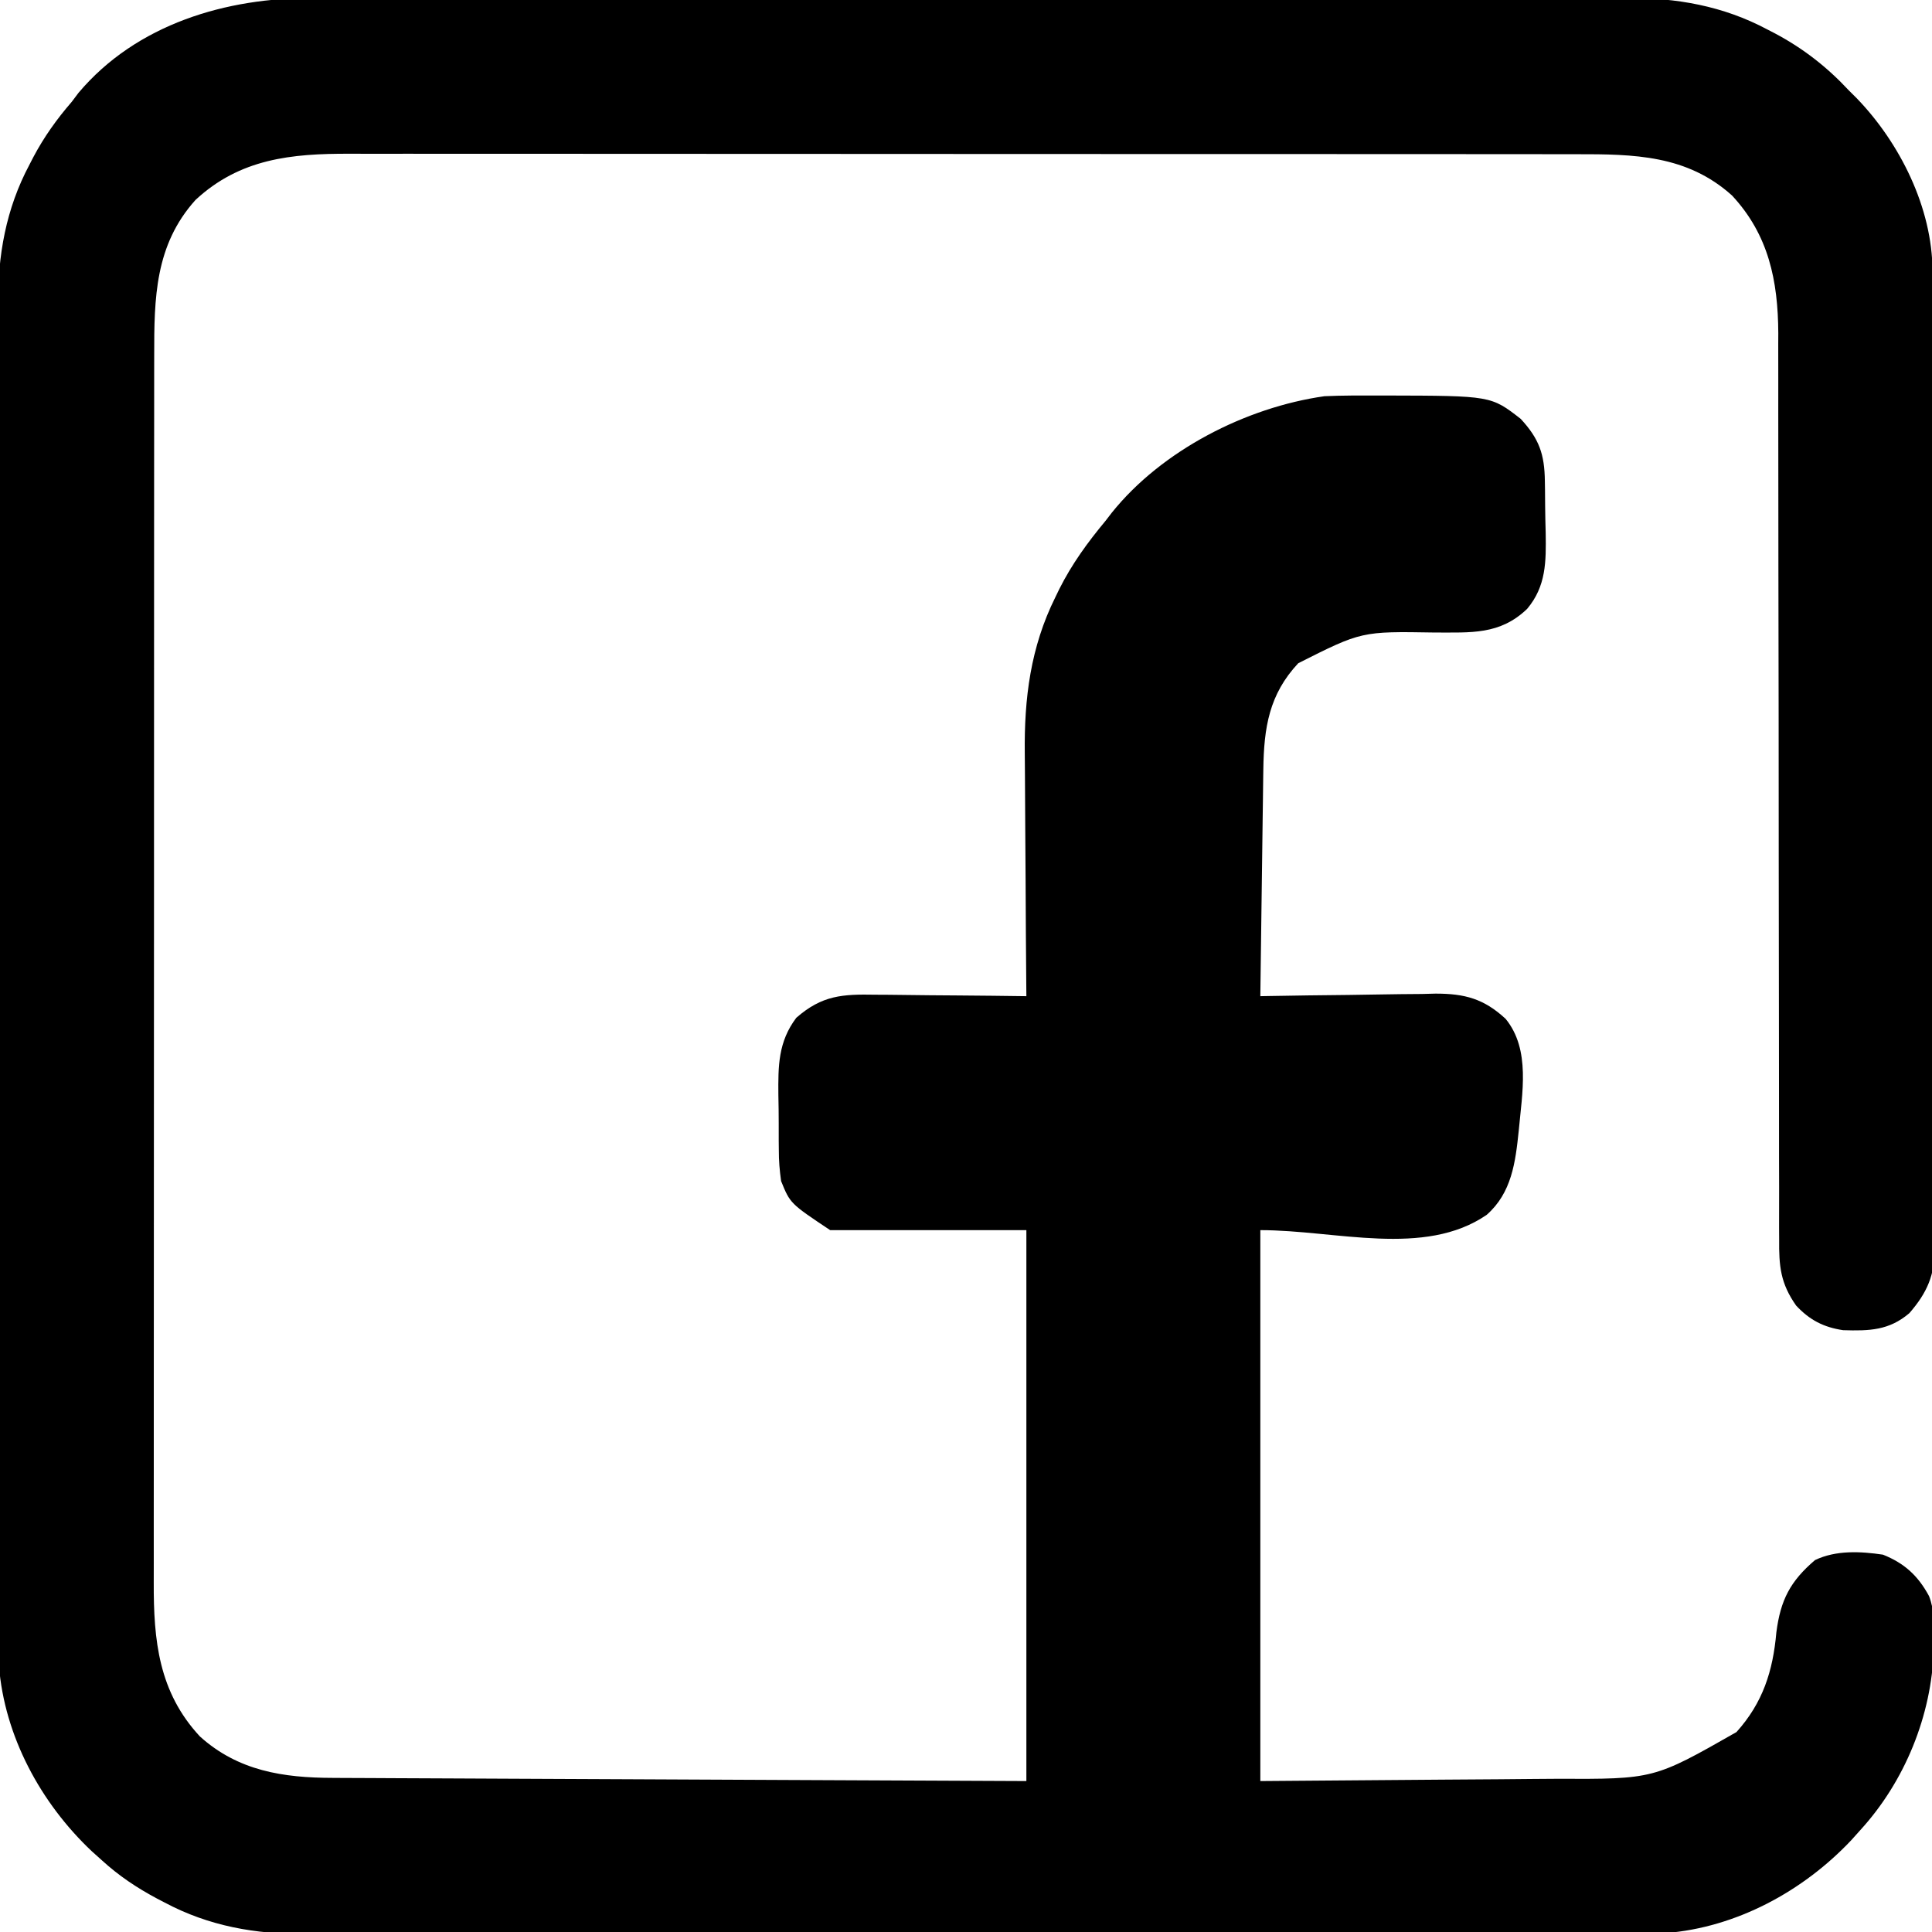
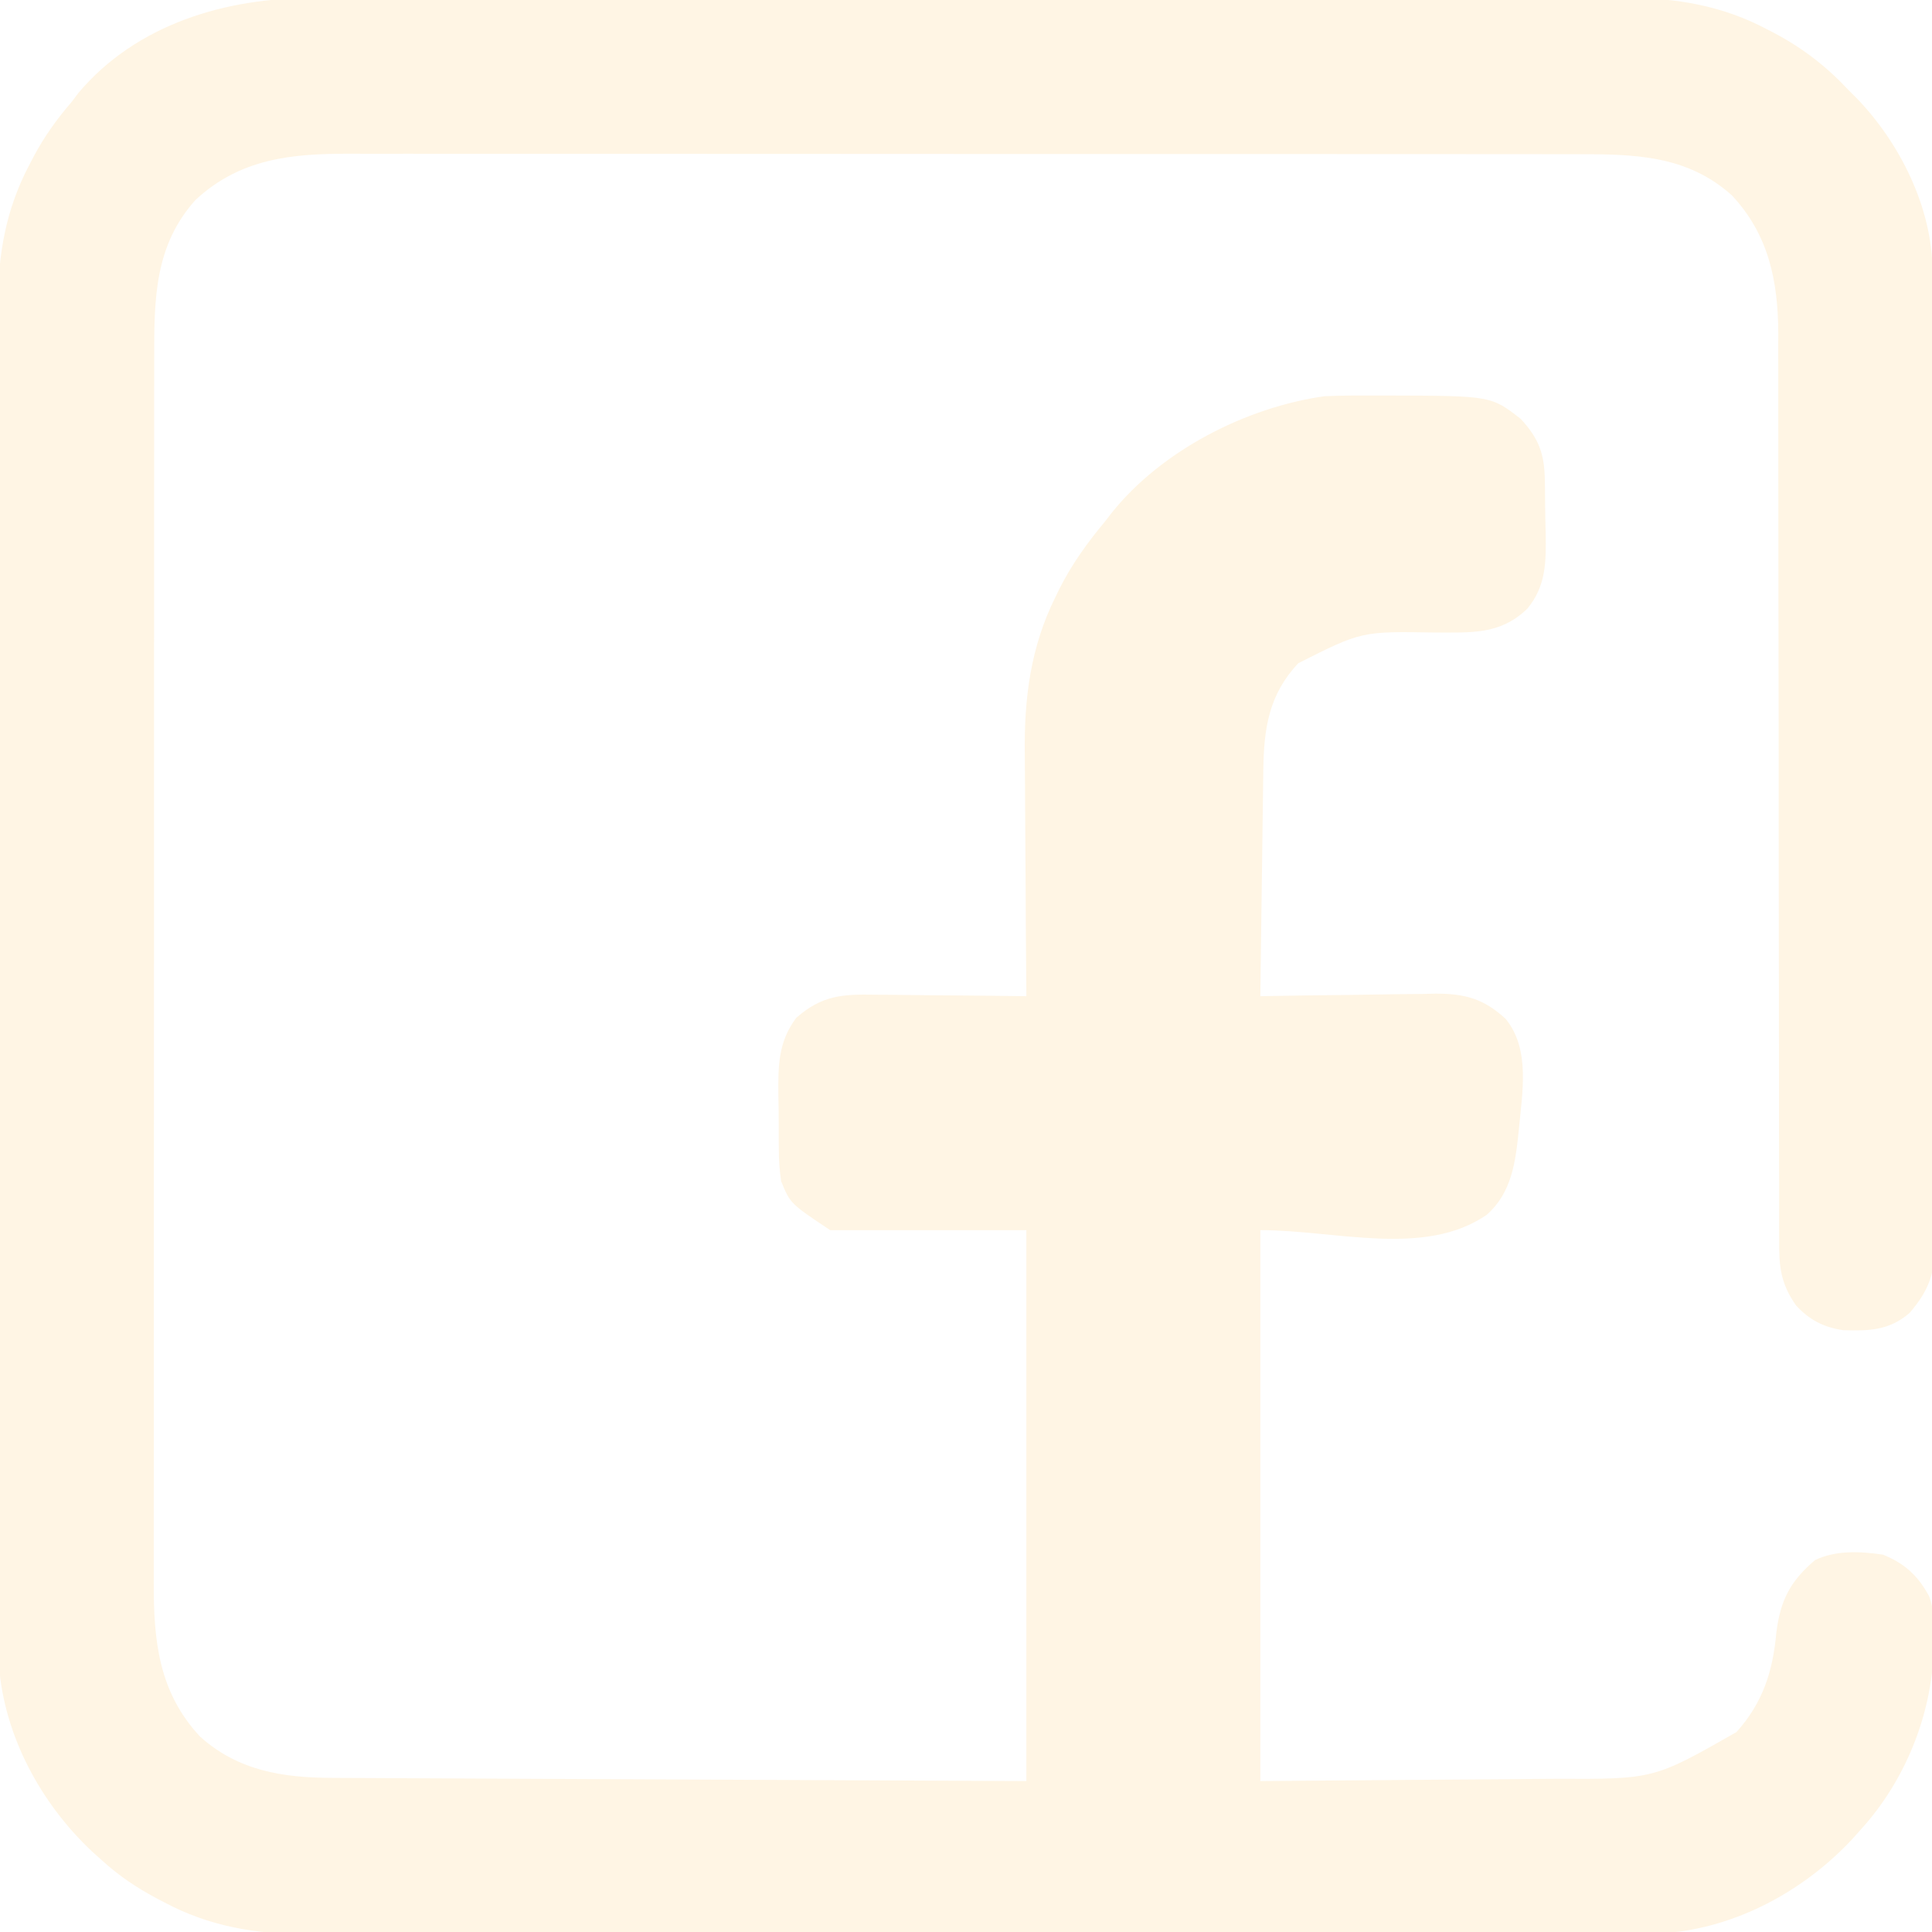
<svg xmlns="http://www.w3.org/2000/svg" version="1.1" width="512" height="512">
-   <path d="M0 0 C1.561 -0.005 3.123 -0.011 4.684 -0.019 C8.931 -0.035 13.178 -0.027 17.425 -0.015 C22.022 -0.006 26.62 -0.02 31.217 -0.031 C40.205 -0.049 49.194 -0.045 58.183 -0.033 C65.492 -0.024 72.801 -0.023 80.111 -0.027 C81.153 -0.028 82.196 -0.029 83.27 -0.029 C85.389 -0.03 87.508 -0.032 89.626 -0.033 C109.465 -0.044 129.303 -0.031 149.141 -0.01 C166.141 0.008 183.141 0.005 200.14 -0.014 C219.91 -0.035 239.681 -0.043 259.451 -0.031 C261.562 -0.03 263.672 -0.029 265.783 -0.027 C267.34 -0.026 267.34 -0.026 268.929 -0.025 C276.225 -0.022 283.52 -0.028 290.815 -0.037 C299.713 -0.048 308.611 -0.045 317.509 -0.024 C322.044 -0.014 326.578 -0.009 331.113 -0.023 C335.273 -0.035 339.432 -0.028 343.592 -0.007 C345.088 -0.002 346.584 -0.005 348.08 -0.014 C361.235 -0.094 373.593 2.069 385.322 8.32 C385.986 8.664 386.65 9.007 387.335 9.361 C394.819 13.334 401.173 18.301 406.947 24.508 C407.613 25.169 408.28 25.831 408.966 26.512 C420.443 38.38 429.028 55.581 429.087 72.346 C429.092 73.298 429.098 74.25 429.104 75.23 C429.105 76.268 429.106 77.306 429.107 78.375 C429.112 79.483 429.118 80.592 429.123 81.734 C429.139 85.457 429.147 89.179 429.156 92.901 C429.163 94.888 429.17 96.875 429.177 98.862 C429.211 107.545 429.232 116.228 429.251 124.911 C429.255 127.172 429.26 129.434 429.265 131.695 C429.296 145.745 429.323 159.795 429.34 173.845 C429.344 177.098 429.348 180.35 429.352 183.602 C429.353 184.41 429.354 185.218 429.355 186.051 C429.372 199.146 429.413 212.241 429.464 225.335 C429.516 238.786 429.545 252.237 429.552 265.688 C429.557 273.237 429.571 280.786 429.612 288.336 C429.646 294.765 429.66 301.193 429.647 307.622 C429.641 310.901 429.649 314.178 429.675 317.456 C429.703 321.016 429.694 324.574 429.675 328.133 C429.7 329.676 429.7 329.676 429.726 331.25 C429.632 338.472 427.69 343.046 422.947 348.508 C417.579 353.093 412.355 353.234 405.4 353.02 C400.219 352.252 396.522 350.33 392.947 346.508 C388.776 340.583 388.375 336.056 388.441 328.914 C388.435 327.859 388.429 326.804 388.423 325.717 C388.407 322.187 388.42 318.658 388.433 315.128 C388.427 312.595 388.42 310.062 388.411 307.529 C388.396 302.075 388.392 296.622 388.4 291.169 C388.41 283.271 388.397 275.374 388.377 267.477 C388.346 254.645 388.331 241.814 388.328 228.982 C388.327 227.831 388.327 227.831 388.327 226.657 C388.327 225.888 388.327 225.12 388.326 224.328 C388.323 213.447 388.317 202.566 388.305 191.685 C388.304 190.92 388.304 190.155 388.303 189.367 C388.289 176.589 388.267 163.81 388.241 151.032 C388.226 143.16 388.219 135.288 388.222 127.416 C388.224 121.376 388.217 115.335 388.206 109.295 C388.204 106.825 388.204 104.355 388.209 101.884 C388.214 98.502 388.208 95.119 388.198 91.737 C388.203 90.768 388.208 89.8 388.212 88.803 C388.137 74.898 385.661 62.762 375.966 52.328 C364.013 41.554 349.933 41.356 334.702 41.374 C333.252 41.372 331.802 41.37 330.351 41.367 C326.379 41.361 322.407 41.361 318.435 41.363 C314.146 41.363 309.857 41.357 305.568 41.352 C297.169 41.344 288.771 41.341 280.372 41.341 C273.544 41.34 266.715 41.338 259.887 41.335 C240.516 41.326 221.145 41.322 201.775 41.323 C200.209 41.323 200.209 41.323 198.612 41.323 C197.567 41.323 196.522 41.323 195.445 41.323 C178.511 41.323 161.578 41.314 144.644 41.299 C127.246 41.285 109.848 41.278 92.45 41.279 C82.687 41.279 72.923 41.277 63.16 41.266 C54.847 41.257 46.534 41.255 38.221 41.261 C33.982 41.265 29.744 41.265 25.506 41.256 C21.619 41.248 17.733 41.25 13.847 41.258 C12.447 41.26 11.048 41.258 9.648 41.252 C-5.836 41.195 -19.464 42.553 -31.233 53.488 C-42.007 65.441 -42.206 79.522 -42.187 94.753 C-42.189 96.203 -42.191 97.653 -42.194 99.103 C-42.2 103.075 -42.2 107.048 -42.199 111.02 C-42.198 115.309 -42.204 119.598 -42.209 123.887 C-42.217 132.286 -42.22 140.684 -42.22 149.082 C-42.221 155.911 -42.223 162.739 -42.226 169.568 C-42.235 188.939 -42.239 208.309 -42.239 227.68 C-42.239 229.246 -42.239 229.246 -42.239 230.843 C-42.238 232.41 -42.238 232.41 -42.238 234.01 C-42.238 250.943 -42.248 267.877 -42.262 284.811 C-42.276 302.209 -42.283 319.607 -42.282 337.005 C-42.282 346.768 -42.284 356.531 -42.295 366.295 C-42.304 374.608 -42.307 382.921 -42.3 391.234 C-42.296 395.472 -42.296 399.711 -42.305 403.949 C-42.313 407.835 -42.311 411.721 -42.303 415.608 C-42.301 417.007 -42.303 418.407 -42.309 419.807 C-42.366 435.291 -41.008 448.918 -30.073 460.688 C-19.933 469.827 -7.995 471.648 5.198 471.666 C5.989 471.671 6.78 471.676 7.594 471.681 C10.223 471.696 12.851 471.705 15.48 471.713 C17.373 471.723 19.266 471.733 21.158 471.743 C26.282 471.77 31.405 471.791 36.528 471.811 C41.888 471.833 47.248 471.861 52.608 471.887 C62.751 471.937 72.894 471.982 83.036 472.025 C96.747 472.084 110.458 472.15 124.169 472.216 C145.761 472.32 167.354 472.413 188.947 472.508 C188.947 424.328 188.947 376.148 188.947 326.508 C171.787 326.508 154.627 326.508 136.947 326.508 C126.353 319.445 126.353 319.445 123.947 313.508 C123.547 310.627 123.338 308.137 123.345 305.266 C123.337 304.498 123.328 303.73 123.319 302.939 C123.308 301.324 123.307 299.709 123.315 298.093 C123.322 295.645 123.275 293.202 123.224 290.754 C123.159 283.029 123.148 276.649 127.973 270.23 C134.816 264.26 140.158 263.951 149.005 264.117 C150.15 264.123 151.294 264.129 152.473 264.134 C156.11 264.157 159.747 264.207 163.384 264.258 C165.858 264.278 168.331 264.296 170.804 264.313 C176.852 264.357 182.899 264.423 188.947 264.508 C188.938 263.529 188.929 262.549 188.92 261.541 C188.838 252.245 188.779 242.949 188.74 233.654 C188.719 228.876 188.691 224.099 188.645 219.322 C188.601 214.699 188.578 210.076 188.567 205.453 C188.56 203.702 188.546 201.951 188.524 200.2 C188.349 185.61 190.033 172.03 196.634 158.758 C196.974 158.057 197.313 157.356 197.663 156.633 C201.008 149.968 205.174 144.242 209.947 138.508 C210.486 137.807 211.024 137.105 211.58 136.383 C224.828 119.873 247.141 108.451 267.947 105.508 C272.757 105.289 277.57 105.313 282.384 105.32 C283.394 105.321 283.394 105.321 284.425 105.322 C312.081 105.39 312.081 105.39 319.947 111.508 C324.842 116.8 326.266 120.884 326.353 128.02 C326.364 128.747 326.376 129.475 326.388 130.225 C326.406 131.764 326.42 133.303 326.427 134.842 C326.447 137.171 326.509 139.497 326.572 141.826 C326.681 149.306 326.713 155.833 321.668 161.849 C314.424 168.829 306.69 168.107 297.134 168.133 C277.772 167.812 277.772 167.812 261.001 176.266 C253.269 184.516 251.888 193.354 251.741 204.453 C251.732 205.108 251.722 205.762 251.711 206.436 C251.68 208.573 251.655 210.711 251.63 212.848 C251.61 214.34 251.589 215.832 251.567 217.324 C251.512 221.232 251.463 225.14 251.415 229.047 C251.364 233.043 251.309 237.038 251.253 241.033 C251.146 248.858 251.045 256.683 250.947 264.508 C251.969 264.488 251.969 264.488 253.012 264.468 C260.134 264.334 267.255 264.244 274.378 264.178 C277.034 264.152 279.687 264.107 282.342 264.055 C286.168 263.982 289.992 263.948 293.818 263.922 C295.586 263.876 295.586 263.876 297.389 263.828 C305.119 263.825 310.196 265.182 315.947 270.508 C322.63 278.652 320.306 290.352 319.427 300.171 C318.556 308.547 317.559 316.618 310.947 322.445 C294.428 333.802 270.993 326.508 250.947 326.508 C250.947 374.688 250.947 422.868 250.947 472.508 C266.869 472.384 282.792 472.26 299.197 472.133 C304.204 472.099 309.211 472.065 314.37 472.03 C318.901 471.99 318.901 471.99 323.433 471.947 C325.434 471.93 327.435 471.916 329.436 471.905 C355.237 472.007 355.237 472.007 377.126 459.527 C384.104 451.786 386.794 443.386 387.697 433.133 C388.797 424.512 391.383 419.552 397.947 413.945 C403.512 411.286 409.99 411.625 415.947 412.508 C421.633 414.781 425.228 418.056 428.157 423.48 C429.628 427.257 429.536 431.002 429.447 435.008 C429.433 435.889 429.42 436.769 429.406 437.677 C428.862 455.109 421.757 472.59 409.947 485.508 C409.146 486.4 408.346 487.292 407.521 488.211 C394.788 501.699 377.096 511.317 358.377 512.789 C354.333 512.896 350.299 512.913 346.254 512.896 C344.695 512.9 343.137 512.905 341.578 512.912 C337.324 512.926 333.07 512.922 328.817 512.915 C324.217 512.91 319.618 512.923 315.019 512.933 C306.02 512.95 297.021 512.951 288.021 512.946 C280.703 512.942 273.385 512.943 266.068 512.948 C265.024 512.949 263.981 512.95 262.907 512.951 C260.787 512.952 258.668 512.954 256.548 512.955 C236.69 512.969 216.832 512.963 196.973 512.952 C178.826 512.942 160.679 512.955 142.532 512.979 C123.876 513.003 105.22 513.013 86.565 513.006 C76.1 513.003 65.635 513.005 55.17 513.023 C46.261 513.037 37.352 513.038 28.443 513.02 C23.902 513.012 19.362 513.01 14.821 513.025 C10.656 513.039 6.49 513.034 2.324 513.015 C0.827 513.011 -0.671 513.014 -2.169 513.025 C-15.331 513.11 -27.695 510.954 -39.428 504.695 C-40.097 504.348 -40.765 504 -41.454 503.642 C-46.805 500.788 -51.568 497.609 -56.053 493.508 C-56.945 492.707 -57.837 491.907 -58.756 491.082 C-72.245 478.349 -81.862 460.657 -83.334 441.938 C-83.441 437.894 -83.459 433.86 -83.441 429.815 C-83.445 428.257 -83.451 426.698 -83.457 425.139 C-83.472 420.885 -83.467 416.632 -83.46 412.378 C-83.455 407.778 -83.468 403.179 -83.478 398.58 C-83.495 389.581 -83.496 380.582 -83.491 371.583 C-83.487 364.265 -83.488 356.947 -83.494 349.629 C-83.494 348.586 -83.495 347.542 -83.496 346.468 C-83.497 344.348 -83.499 342.229 -83.5 340.109 C-83.514 320.251 -83.509 300.393 -83.497 280.534 C-83.487 262.387 -83.5 244.24 -83.524 226.093 C-83.549 207.437 -83.558 188.782 -83.552 170.126 C-83.548 159.661 -83.55 149.196 -83.568 138.731 C-83.583 129.822 -83.583 120.913 -83.566 112.004 C-83.557 107.463 -83.555 102.923 -83.57 98.382 C-83.584 94.217 -83.579 90.051 -83.56 85.886 C-83.556 84.388 -83.559 82.89 -83.57 81.392 C-83.656 68.227 -81.495 55.87 -75.241 44.133 C-74.727 43.137 -74.727 43.137 -74.203 42.12 C-71.369 36.775 -68.013 32.081 -64.053 27.508 C-63.456 26.715 -62.86 25.922 -62.245 25.106 C-46.852 6.86 -23.04 -0.151 0 0 Z " fill="#000000" transform="translate(83.05322,-0.5079346)" />
+   <path d="M0 0 C1.561 -0.005 3.123 -0.011 4.684 -0.019 C8.931 -0.035 13.178 -0.027 17.425 -0.015 C22.022 -0.006 26.62 -0.02 31.217 -0.031 C40.205 -0.049 49.194 -0.045 58.183 -0.033 C65.492 -0.024 72.801 -0.023 80.111 -0.027 C81.153 -0.028 82.196 -0.029 83.27 -0.029 C85.389 -0.03 87.508 -0.032 89.626 -0.033 C109.465 -0.044 129.303 -0.031 149.141 -0.01 C166.141 0.008 183.141 0.005 200.14 -0.014 C219.91 -0.035 239.681 -0.043 259.451 -0.031 C261.562 -0.03 263.672 -0.029 265.783 -0.027 C267.34 -0.026 267.34 -0.026 268.929 -0.025 C276.225 -0.022 283.52 -0.028 290.815 -0.037 C299.713 -0.048 308.611 -0.045 317.509 -0.024 C322.044 -0.014 326.578 -0.009 331.113 -0.023 C335.273 -0.035 339.432 -0.028 343.592 -0.007 C345.088 -0.002 346.584 -0.005 348.08 -0.014 C361.235 -0.094 373.593 2.069 385.322 8.32 C385.986 8.664 386.65 9.007 387.335 9.361 C394.819 13.334 401.173 18.301 406.947 24.508 C407.613 25.169 408.28 25.831 408.966 26.512 C420.443 38.38 429.028 55.581 429.087 72.346 C429.092 73.298 429.098 74.25 429.104 75.23 C429.105 76.268 429.106 77.306 429.107 78.375 C429.112 79.483 429.118 80.592 429.123 81.734 C429.139 85.457 429.147 89.179 429.156 92.901 C429.163 94.888 429.17 96.875 429.177 98.862 C429.211 107.545 429.232 116.228 429.251 124.911 C429.255 127.172 429.26 129.434 429.265 131.695 C429.296 145.745 429.323 159.795 429.34 173.845 C429.344 177.098 429.348 180.35 429.352 183.602 C429.353 184.41 429.354 185.218 429.355 186.051 C429.372 199.146 429.413 212.241 429.464 225.335 C429.516 238.786 429.545 252.237 429.552 265.688 C429.557 273.237 429.571 280.786 429.612 288.336 C429.646 294.765 429.66 301.193 429.647 307.622 C429.641 310.901 429.649 314.178 429.675 317.456 C429.703 321.016 429.694 324.574 429.675 328.133 C429.7 329.676 429.7 329.676 429.726 331.25 C429.632 338.472 427.69 343.046 422.947 348.508 C417.579 353.093 412.355 353.234 405.4 353.02 C400.219 352.252 396.522 350.33 392.947 346.508 C388.776 340.583 388.375 336.056 388.441 328.914 C388.435 327.859 388.429 326.804 388.423 325.717 C388.407 322.187 388.42 318.658 388.433 315.128 C388.427 312.595 388.42 310.062 388.411 307.529 C388.396 302.075 388.392 296.622 388.4 291.169 C388.41 283.271 388.397 275.374 388.377 267.477 C388.346 254.645 388.331 241.814 388.328 228.982 C388.327 227.831 388.327 227.831 388.327 226.657 C388.327 225.888 388.327 225.12 388.326 224.328 C388.323 213.447 388.317 202.566 388.305 191.685 C388.304 190.92 388.304 190.155 388.303 189.367 C388.289 176.589 388.267 163.81 388.241 151.032 C388.226 143.16 388.219 135.288 388.222 127.416 C388.224 121.376 388.217 115.335 388.206 109.295 C388.204 106.825 388.204 104.355 388.209 101.884 C388.214 98.502 388.208 95.119 388.198 91.737 C388.203 90.768 388.208 89.8 388.212 88.803 C388.137 74.898 385.661 62.762 375.966 52.328 C364.013 41.554 349.933 41.356 334.702 41.374 C333.252 41.372 331.802 41.37 330.351 41.367 C326.379 41.361 322.407 41.361 318.435 41.363 C314.146 41.363 309.857 41.357 305.568 41.352 C297.169 41.344 288.771 41.341 280.372 41.341 C273.544 41.34 266.715 41.338 259.887 41.335 C240.516 41.326 221.145 41.322 201.775 41.323 C200.209 41.323 200.209 41.323 198.612 41.323 C197.567 41.323 196.522 41.323 195.445 41.323 C178.511 41.323 161.578 41.314 144.644 41.299 C127.246 41.285 109.848 41.278 92.45 41.279 C82.687 41.279 72.923 41.277 63.16 41.266 C54.847 41.257 46.534 41.255 38.221 41.261 C33.982 41.265 29.744 41.265 25.506 41.256 C21.619 41.248 17.733 41.25 13.847 41.258 C12.447 41.26 11.048 41.258 9.648 41.252 C-5.836 41.195 -19.464 42.553 -31.233 53.488 C-42.007 65.441 -42.206 79.522 -42.187 94.753 C-42.189 96.203 -42.191 97.653 -42.194 99.103 C-42.2 103.075 -42.2 107.048 -42.199 111.02 C-42.198 115.309 -42.204 119.598 -42.209 123.887 C-42.217 132.286 -42.22 140.684 -42.22 149.082 C-42.221 155.911 -42.223 162.739 -42.226 169.568 C-42.235 188.939 -42.239 208.309 -42.239 227.68 C-42.239 229.246 -42.239 229.246 -42.239 230.843 C-42.238 232.41 -42.238 232.41 -42.238 234.01 C-42.238 250.943 -42.248 267.877 -42.262 284.811 C-42.276 302.209 -42.283 319.607 -42.282 337.005 C-42.282 346.768 -42.284 356.531 -42.295 366.295 C-42.304 374.608 -42.307 382.921 -42.3 391.234 C-42.296 395.472 -42.296 399.711 -42.305 403.949 C-42.313 407.835 -42.311 411.721 -42.303 415.608 C-42.301 417.007 -42.303 418.407 -42.309 419.807 C-42.366 435.291 -41.008 448.918 -30.073 460.688 C-19.933 469.827 -7.995 471.648 5.198 471.666 C5.989 471.671 6.78 471.676 7.594 471.681 C10.223 471.696 12.851 471.705 15.48 471.713 C17.373 471.723 19.266 471.733 21.158 471.743 C26.282 471.77 31.405 471.791 36.528 471.811 C41.888 471.833 47.248 471.861 52.608 471.887 C62.751 471.937 72.894 471.982 83.036 472.025 C96.747 472.084 110.458 472.15 124.169 472.216 C145.761 472.32 167.354 472.413 188.947 472.508 C188.947 424.328 188.947 376.148 188.947 326.508 C171.787 326.508 154.627 326.508 136.947 326.508 C126.353 319.445 126.353 319.445 123.947 313.508 C123.547 310.627 123.338 308.137 123.345 305.266 C123.337 304.498 123.328 303.73 123.319 302.939 C123.308 301.324 123.307 299.709 123.315 298.093 C123.322 295.645 123.275 293.202 123.224 290.754 C123.159 283.029 123.148 276.649 127.973 270.23 C134.816 264.26 140.158 263.951 149.005 264.117 C150.15 264.123 151.294 264.129 152.473 264.134 C156.11 264.157 159.747 264.207 163.384 264.258 C165.858 264.278 168.331 264.296 170.804 264.313 C176.852 264.357 182.899 264.423 188.947 264.508 C188.938 263.529 188.929 262.549 188.92 261.541 C188.838 252.245 188.779 242.949 188.74 233.654 C188.719 228.876 188.691 224.099 188.645 219.322 C188.601 214.699 188.578 210.076 188.567 205.453 C188.56 203.702 188.546 201.951 188.524 200.2 C188.349 185.61 190.033 172.03 196.634 158.758 C196.974 158.057 197.313 157.356 197.663 156.633 C201.008 149.968 205.174 144.242 209.947 138.508 C210.486 137.807 211.024 137.105 211.58 136.383 C224.828 119.873 247.141 108.451 267.947 105.508 C272.757 105.289 277.57 105.313 282.384 105.32 C283.394 105.321 283.394 105.321 284.425 105.322 C312.081 105.39 312.081 105.39 319.947 111.508 C324.842 116.8 326.266 120.884 326.353 128.02 C326.364 128.747 326.376 129.475 326.388 130.225 C326.406 131.764 326.42 133.303 326.427 134.842 C326.447 137.171 326.509 139.497 326.572 141.826 C326.681 149.306 326.713 155.833 321.668 161.849 C314.424 168.829 306.69 168.107 297.134 168.133 C277.772 167.812 277.772 167.812 261.001 176.266 C253.269 184.516 251.888 193.354 251.741 204.453 C251.732 205.108 251.722 205.762 251.711 206.436 C251.68 208.573 251.655 210.711 251.63 212.848 C251.61 214.34 251.589 215.832 251.567 217.324 C251.512 221.232 251.463 225.14 251.415 229.047 C251.364 233.043 251.309 237.038 251.253 241.033 C251.146 248.858 251.045 256.683 250.947 264.508 C251.969 264.488 251.969 264.488 253.012 264.468 C260.134 264.334 267.255 264.244 274.378 264.178 C277.034 264.152 279.687 264.107 282.342 264.055 C286.168 263.982 289.992 263.948 293.818 263.922 C295.586 263.876 295.586 263.876 297.389 263.828 C305.119 263.825 310.196 265.182 315.947 270.508 C322.63 278.652 320.306 290.352 319.427 300.171 C318.556 308.547 317.559 316.618 310.947 322.445 C294.428 333.802 270.993 326.508 250.947 326.508 C250.947 374.688 250.947 422.868 250.947 472.508 C266.869 472.384 282.792 472.26 299.197 472.133 C304.204 472.099 309.211 472.065 314.37 472.03 C318.901 471.99 318.901 471.99 323.433 471.947 C325.434 471.93 327.435 471.916 329.436 471.905 C355.237 472.007 355.237 472.007 377.126 459.527 C384.104 451.786 386.794 443.386 387.697 433.133 C388.797 424.512 391.383 419.552 397.947 413.945 C403.512 411.286 409.99 411.625 415.947 412.508 C421.633 414.781 425.228 418.056 428.157 423.48 C429.628 427.257 429.536 431.002 429.447 435.008 C429.433 435.889 429.42 436.769 429.406 437.677 C428.862 455.109 421.757 472.59 409.947 485.508 C409.146 486.4 408.346 487.292 407.521 488.211 C394.788 501.699 377.096 511.317 358.377 512.789 C354.333 512.896 350.299 512.913 346.254 512.896 C344.695 512.9 343.137 512.905 341.578 512.912 C337.324 512.926 333.07 512.922 328.817 512.915 C324.217 512.91 319.618 512.923 315.019 512.933 C306.02 512.95 297.021 512.951 288.021 512.946 C280.703 512.942 273.385 512.943 266.068 512.948 C265.024 512.949 263.981 512.95 262.907 512.951 C260.787 512.952 258.668 512.954 256.548 512.955 C236.69 512.969 216.832 512.963 196.973 512.952 C178.826 512.942 160.679 512.955 142.532 512.979 C123.876 513.003 105.22 513.013 86.565 513.006 C76.1 513.003 65.635 513.005 55.17 513.023 C46.261 513.037 37.352 513.038 28.443 513.02 C23.902 513.012 19.362 513.01 14.821 513.025 C10.656 513.039 6.49 513.034 2.324 513.015 C0.827 513.011 -0.671 513.014 -2.169 513.025 C-15.331 513.11 -27.695 510.954 -39.428 504.695 C-40.097 504.348 -40.765 504 -41.454 503.642 C-46.805 500.788 -51.568 497.609 -56.053 493.508 C-56.945 492.707 -57.837 491.907 -58.756 491.082 C-72.245 478.349 -81.862 460.657 -83.334 441.938 C-83.441 437.894 -83.459 433.86 -83.441 429.815 C-83.445 428.257 -83.451 426.698 -83.457 425.139 C-83.472 420.885 -83.467 416.632 -83.46 412.378 C-83.455 407.778 -83.468 403.179 -83.478 398.58 C-83.495 389.581 -83.496 380.582 -83.491 371.583 C-83.487 364.265 -83.488 356.947 -83.494 349.629 C-83.494 348.586 -83.495 347.542 -83.496 346.468 C-83.497 344.348 -83.499 342.229 -83.5 340.109 C-83.514 320.251 -83.509 300.393 -83.497 280.534 C-83.487 262.387 -83.5 244.24 -83.524 226.093 C-83.549 207.437 -83.558 188.782 -83.552 170.126 C-83.548 159.661 -83.55 149.196 -83.568 138.731 C-83.583 129.822 -83.583 120.913 -83.566 112.004 C-83.557 107.463 -83.555 102.923 -83.57 98.382 C-83.584 94.217 -83.579 90.051 -83.56 85.886 C-83.556 84.388 -83.559 82.89 -83.57 81.392 C-83.656 68.227 -81.495 55.87 -75.241 44.133 C-74.727 43.137 -74.727 43.137 -74.203 42.12 C-71.369 36.775 -68.013 32.081 -64.053 27.508 C-63.456 26.715 -62.86 25.922 -62.245 25.106 C-46.852 6.86 -23.04 -0.151 0 0 Z " fill="#FFF5E4" transform="translate(83.05322,-0.5079346)" />
</svg>
